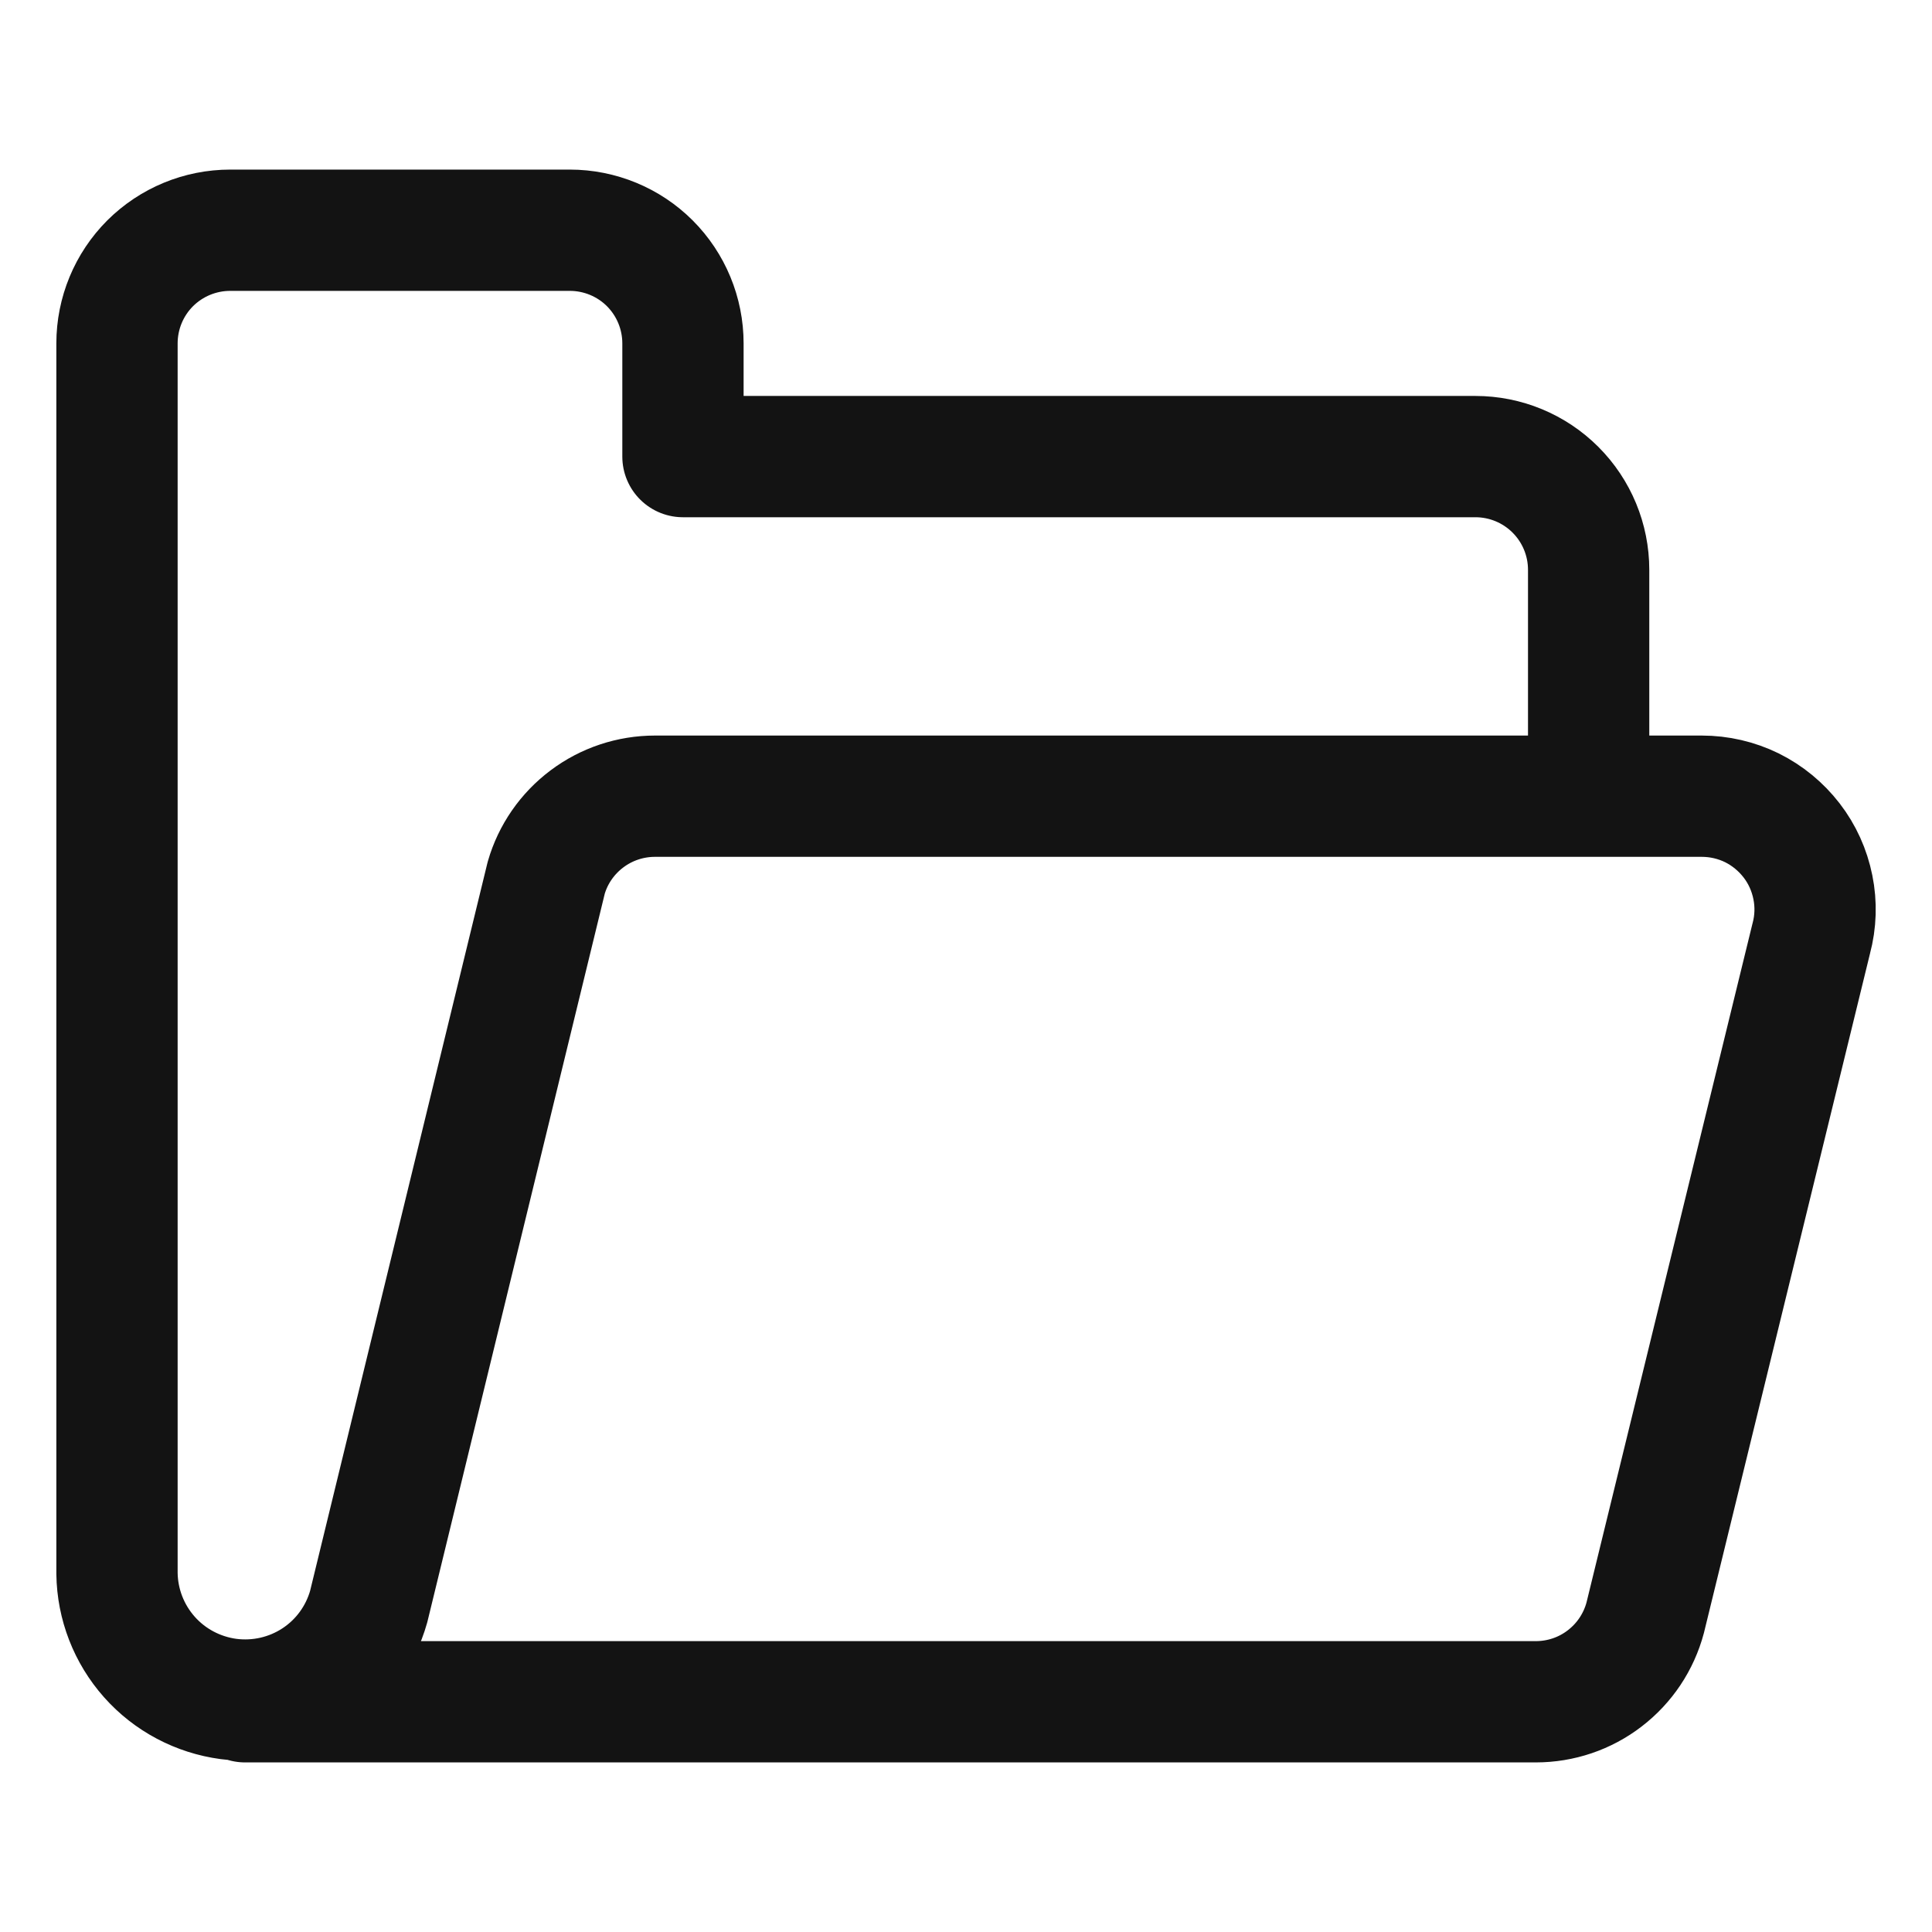
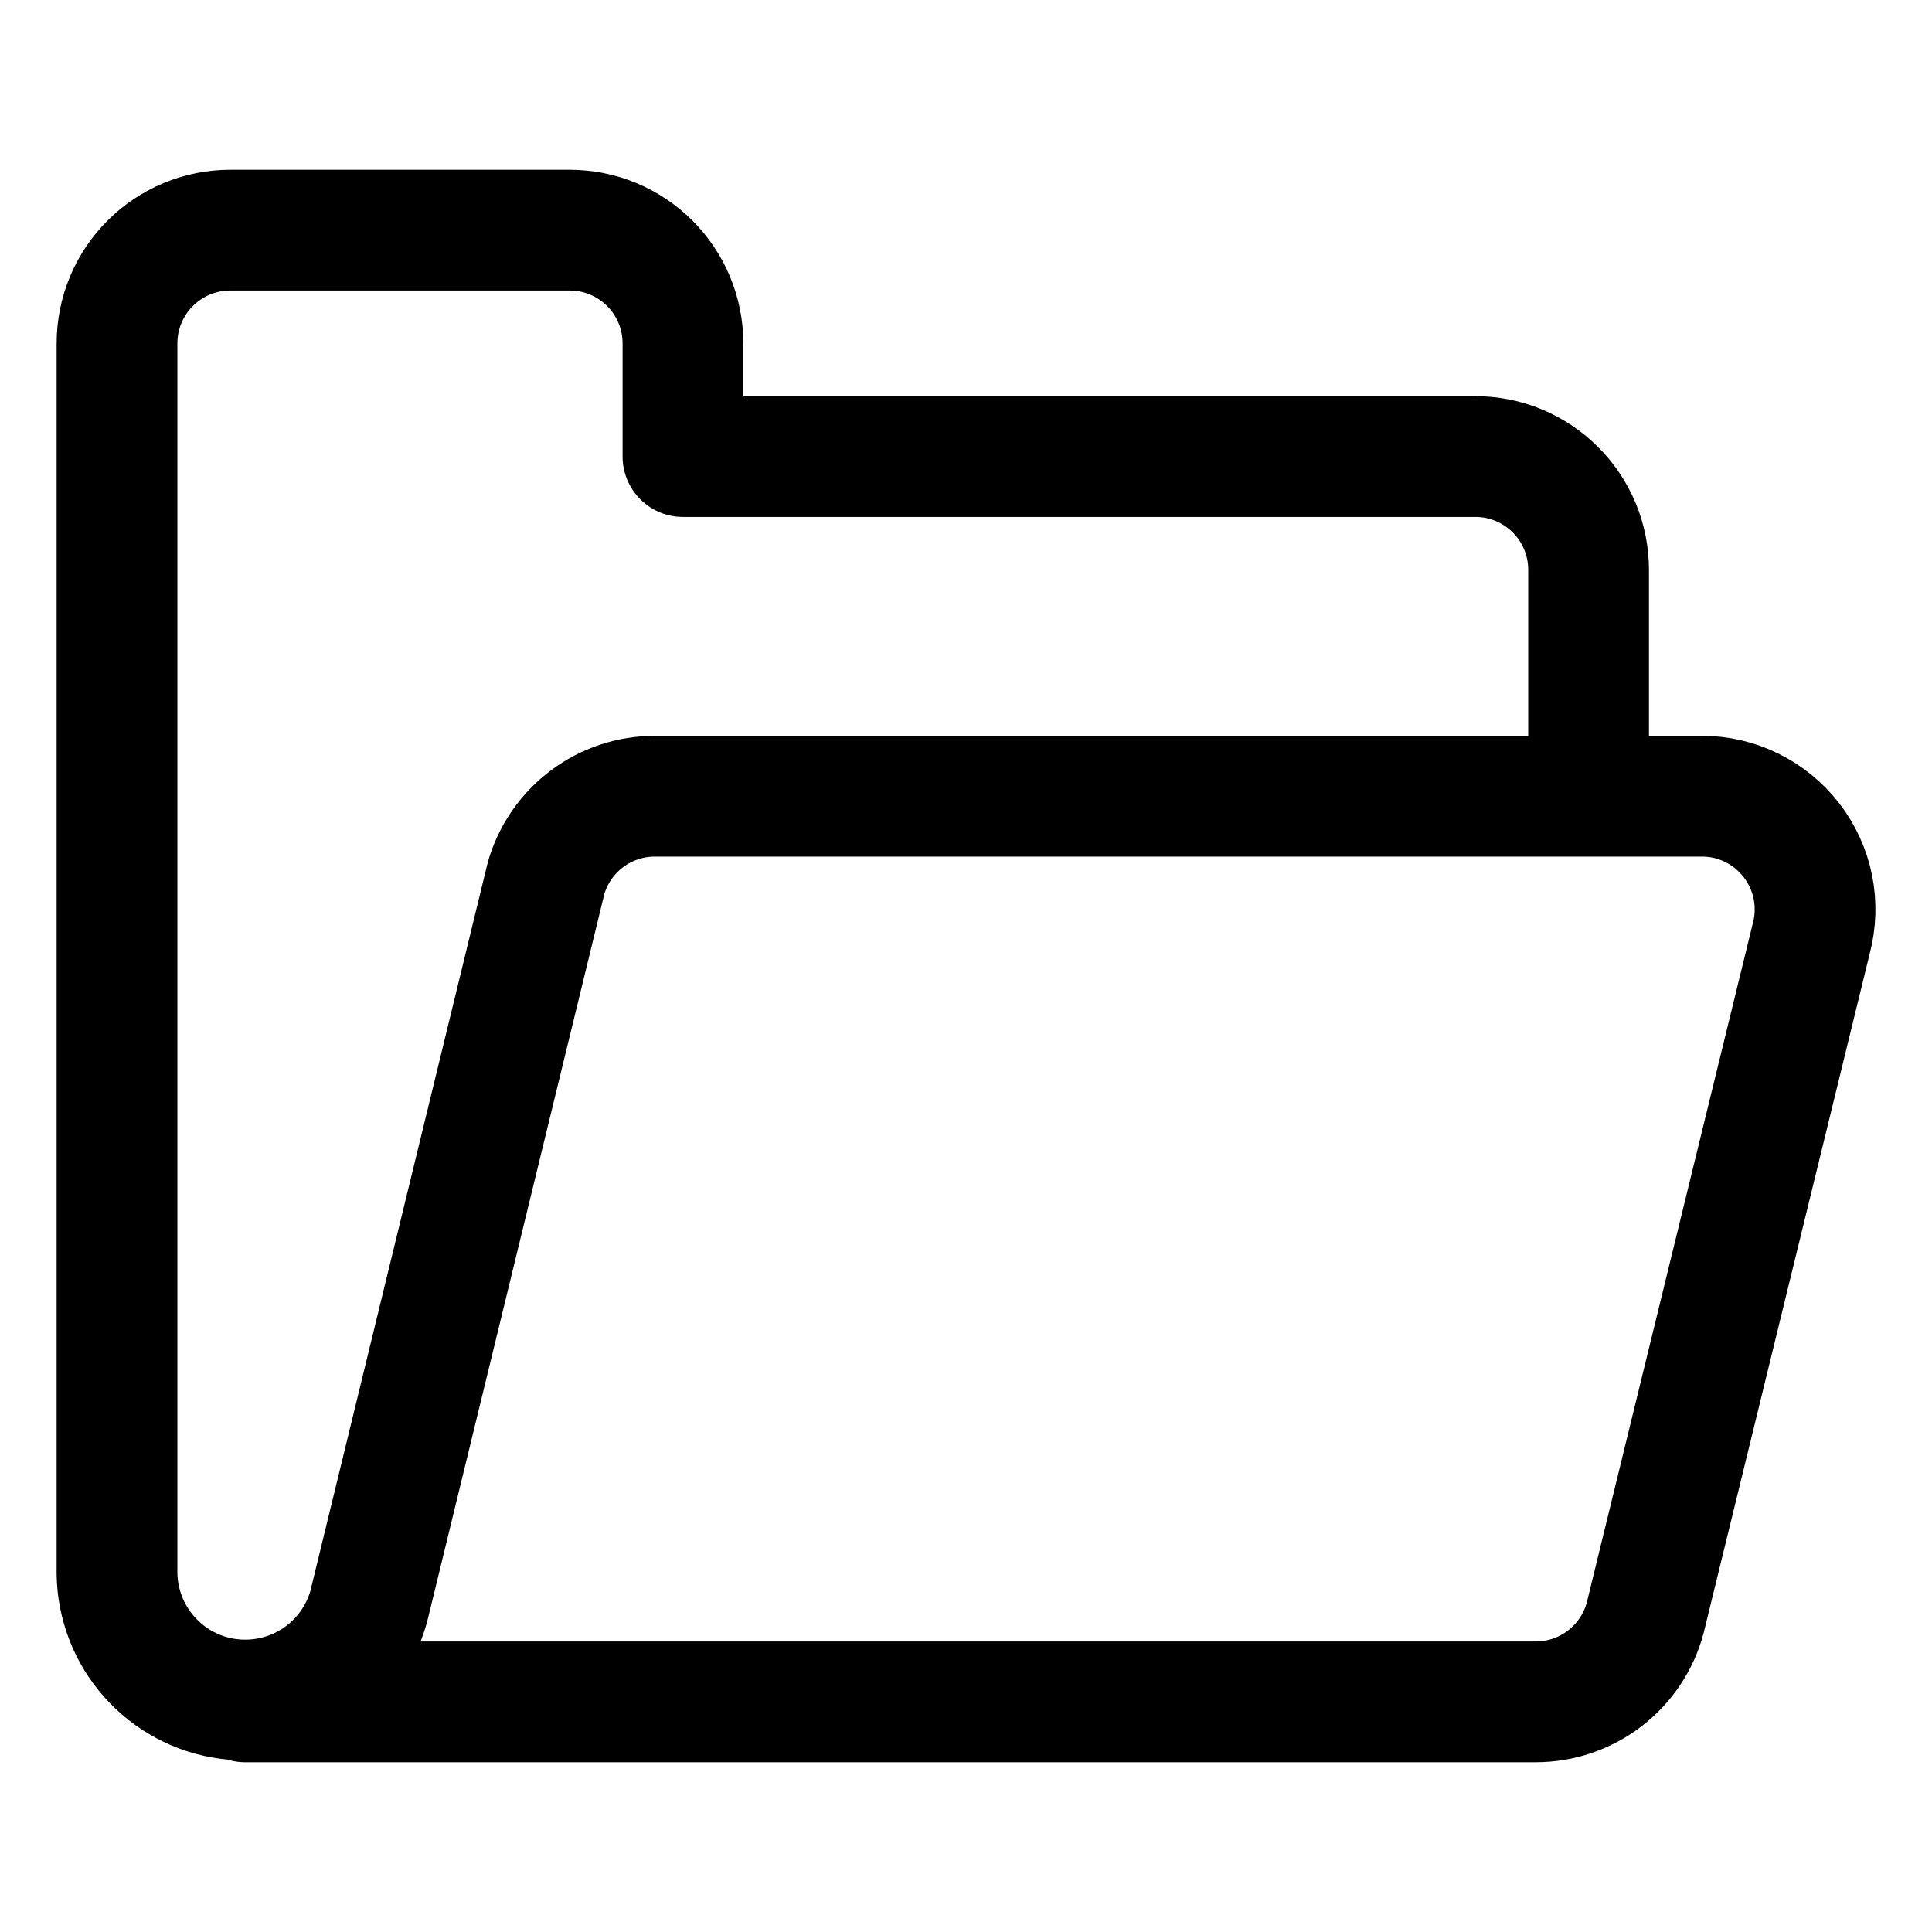
- <svg xmlns="http://www.w3.org/2000/svg" width="18" height="18" viewBox="0 0 18 18" fill="none">
-   <path d="M14.801 7.418V5.309C14.801 5.029 14.69 4.761 14.492 4.563C14.294 4.365 14.026 4.254 13.746 4.254H6.363V3.199C6.363 2.92 6.252 2.651 6.054 2.453C5.857 2.256 5.588 2.145 5.309 2.145H2.145C1.865 2.145 1.597 2.256 1.399 2.453C1.201 2.651 1.09 2.92 1.09 3.199V14.66C1.094 14.947 1.201 15.223 1.392 15.438C1.583 15.653 1.845 15.791 2.129 15.829C2.414 15.866 2.703 15.8 2.943 15.642C3.183 15.484 3.357 15.245 3.435 14.968L5.089 8.178C5.152 7.959 5.286 7.766 5.469 7.629C5.651 7.492 5.874 7.418 6.102 7.418H15.855C16.017 7.418 16.177 7.455 16.322 7.526C16.467 7.598 16.593 7.702 16.692 7.83C16.791 7.958 16.858 8.107 16.89 8.266C16.922 8.424 16.917 8.588 16.875 8.744L15.328 15.072C15.268 15.297 15.136 15.495 14.951 15.637C14.767 15.779 14.541 15.855 14.309 15.855H2.283" stroke="#131313" stroke-width="1.13" stroke-linecap="round" stroke-linejoin="round" />
+ <svg xmlns="http://www.w3.org/2000/svg" width="32" height="32" viewBox="0 0 32 32" fill="none">
+   <path d="M26.312 13.188V9.438C26.312 8.94 26.115 8.463 25.763 8.112C25.412 7.76 24.935 7.562 24.438 7.562H11.312V5.688C11.312 5.19 11.115 4.713 10.763 4.362C10.412 4.01 9.935 3.812 9.438 3.812H3.812C3.315 3.812 2.838 4.01 2.487 4.362C2.135 4.713 1.938 5.19 1.938 5.688V26.062C1.945 26.573 2.135 27.064 2.475 27.445C2.814 27.827 3.279 28.074 3.786 28.14C4.292 28.206 4.805 28.088 5.232 27.808C5.658 27.526 5.969 27.101 6.107 26.61L9.046 14.539C9.16 14.149 9.397 13.806 9.722 13.562C10.047 13.319 10.443 13.187 10.849 13.188H28.188C28.475 13.187 28.759 13.253 29.016 13.38C29.274 13.507 29.499 13.692 29.675 13.92C29.85 14.148 29.97 14.413 30.027 14.694C30.083 14.976 30.074 15.267 30 15.545L27.25 26.795C27.144 27.194 26.908 27.547 26.581 27.799C26.253 28.051 25.851 28.188 25.438 28.188H4.059" stroke="black" stroke-width="2" stroke-linecap="round" stroke-linejoin="round" />
</svg>
